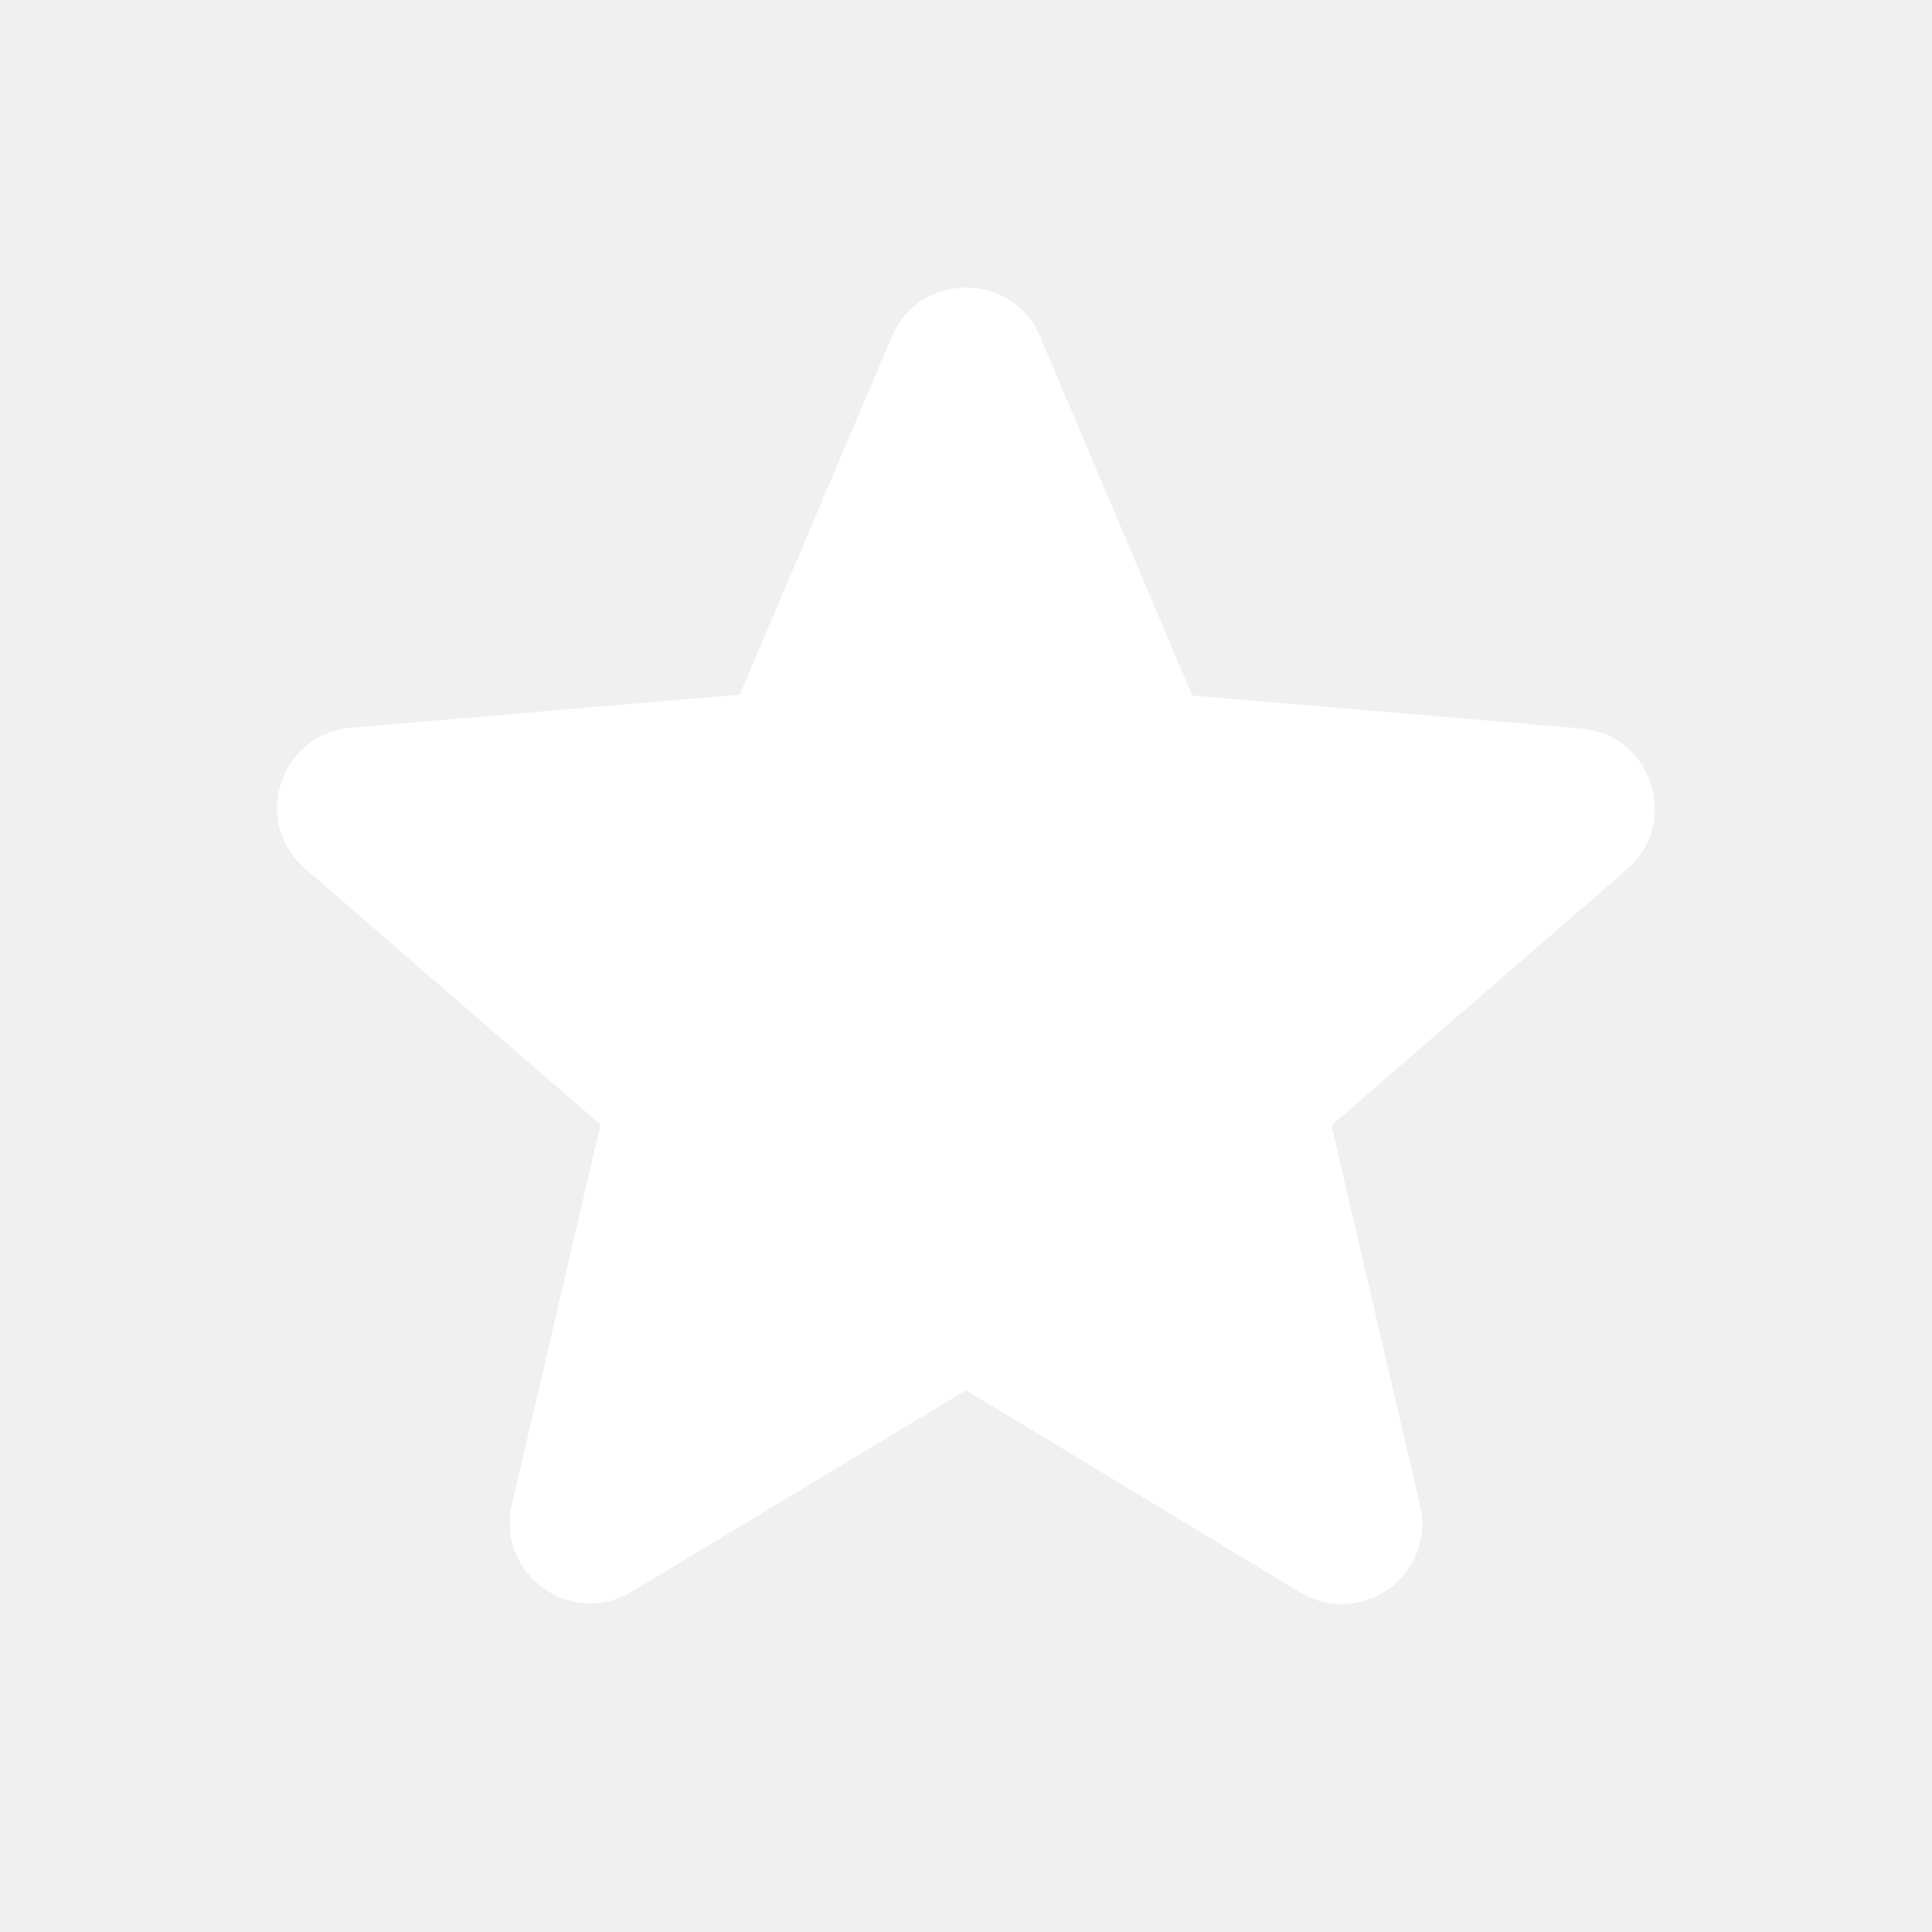
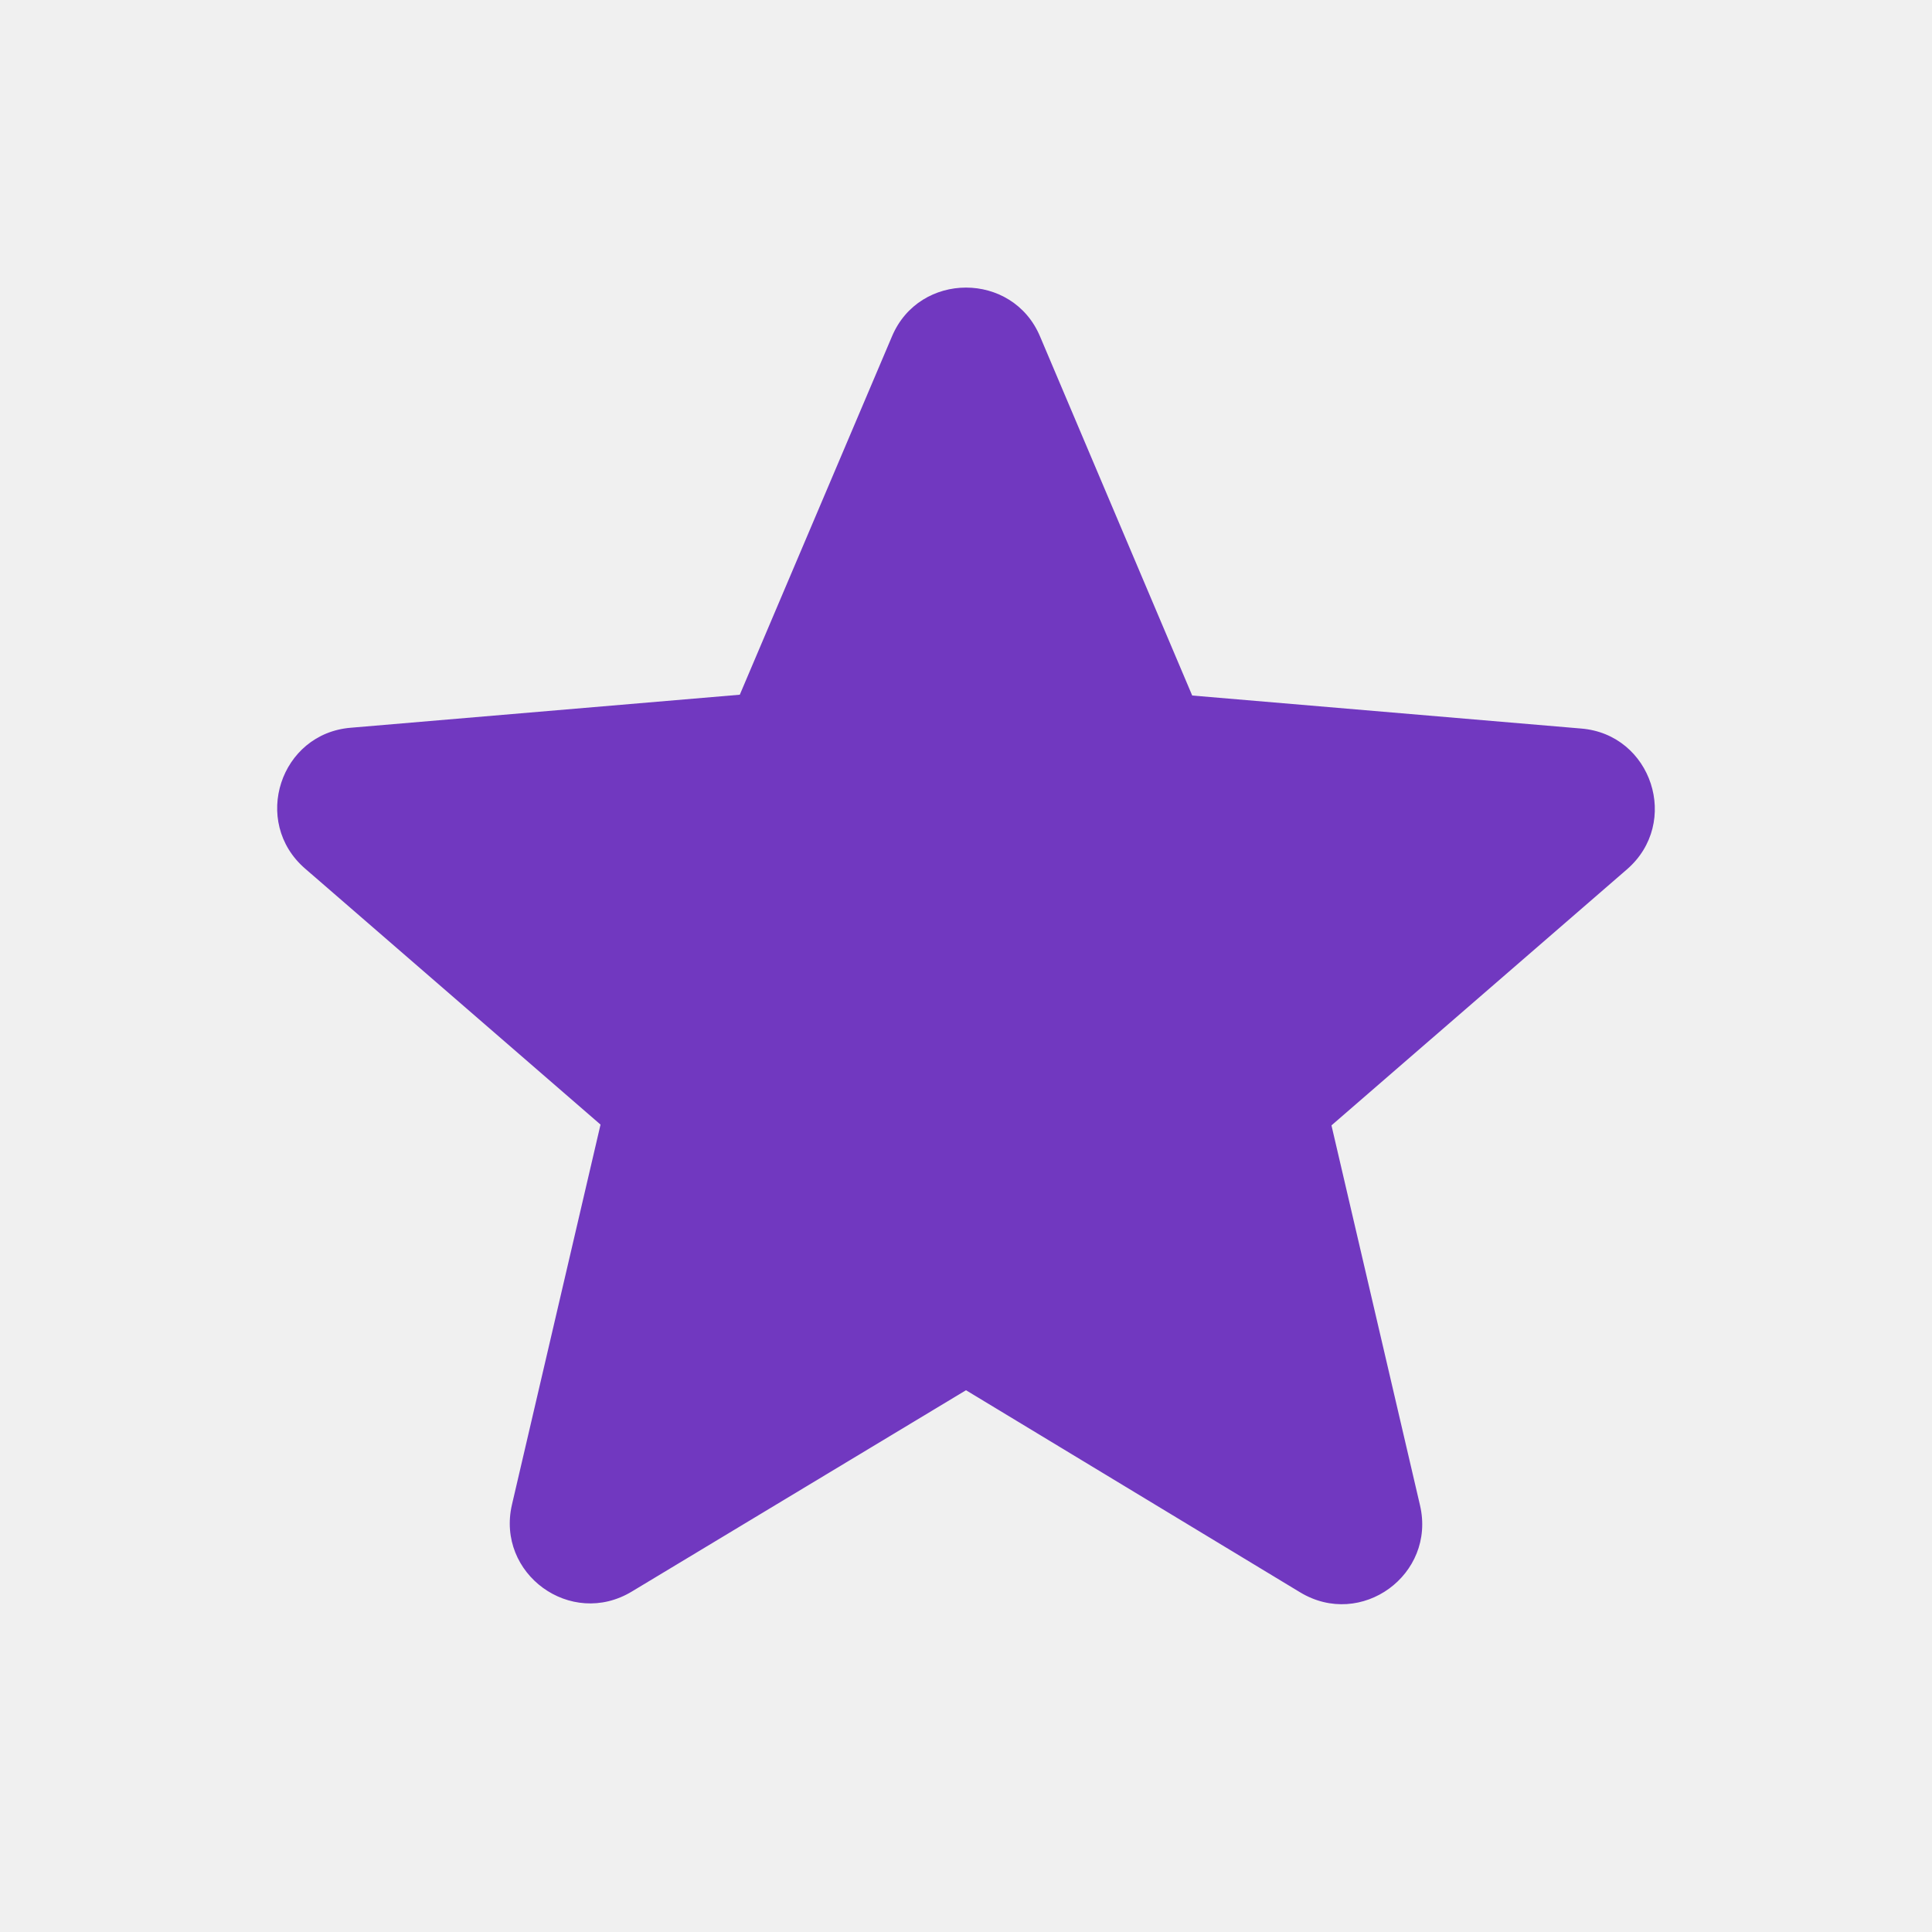
<svg xmlns="http://www.w3.org/2000/svg" width="24" height="24" viewBox="0 0 24 24" fill="none">
-   <g clip-path="url(#clip0_235_1469)">
-     <path d="M12 17.27L16.15 19.78C16.91 20.24 17.84 19.56 17.64 18.7L16.54 13.98L20.21 10.8C20.88 10.22 20.52 9.12 19.64 9.05L14.81 8.64L12.92 4.18C12.58 3.37 11.42 3.37 11.08 4.18L9.19 8.63L4.36 9.04C3.48 9.11 3.12 10.21 3.79 10.79L7.46 13.97L6.36 18.69C6.16 19.55 7.09 20.23 7.85 19.77L12 17.27Z" fill="white" />
+   <g clip-path="url(#clip0_568_2555)">
+     <path d="M12 17.27L16.15 19.78C16.91 20.24 17.84 19.56 17.64 18.7L16.54 13.98L20.21 10.8C20.88 10.22 20.52 9.12 19.64 9.05L14.81 8.64L12.92 4.18C12.58 3.37 11.42 3.37 11.08 4.18L9.19 8.63L4.36 9.04C3.48 9.11 3.12 10.21 3.79 10.79L7.46 13.97L6.36 18.69C6.16 19.55 7.09 20.23 7.85 19.77L12 17.27Z" fill="#7138C0" />
  </g>
  <defs>
-     <clipPath id="clip0_235_1469">
+     <clipPath id="clip0_568_2555">
      <rect width="24" height="24" fill="white" />
    </clipPath>
  </defs>
</svg>
